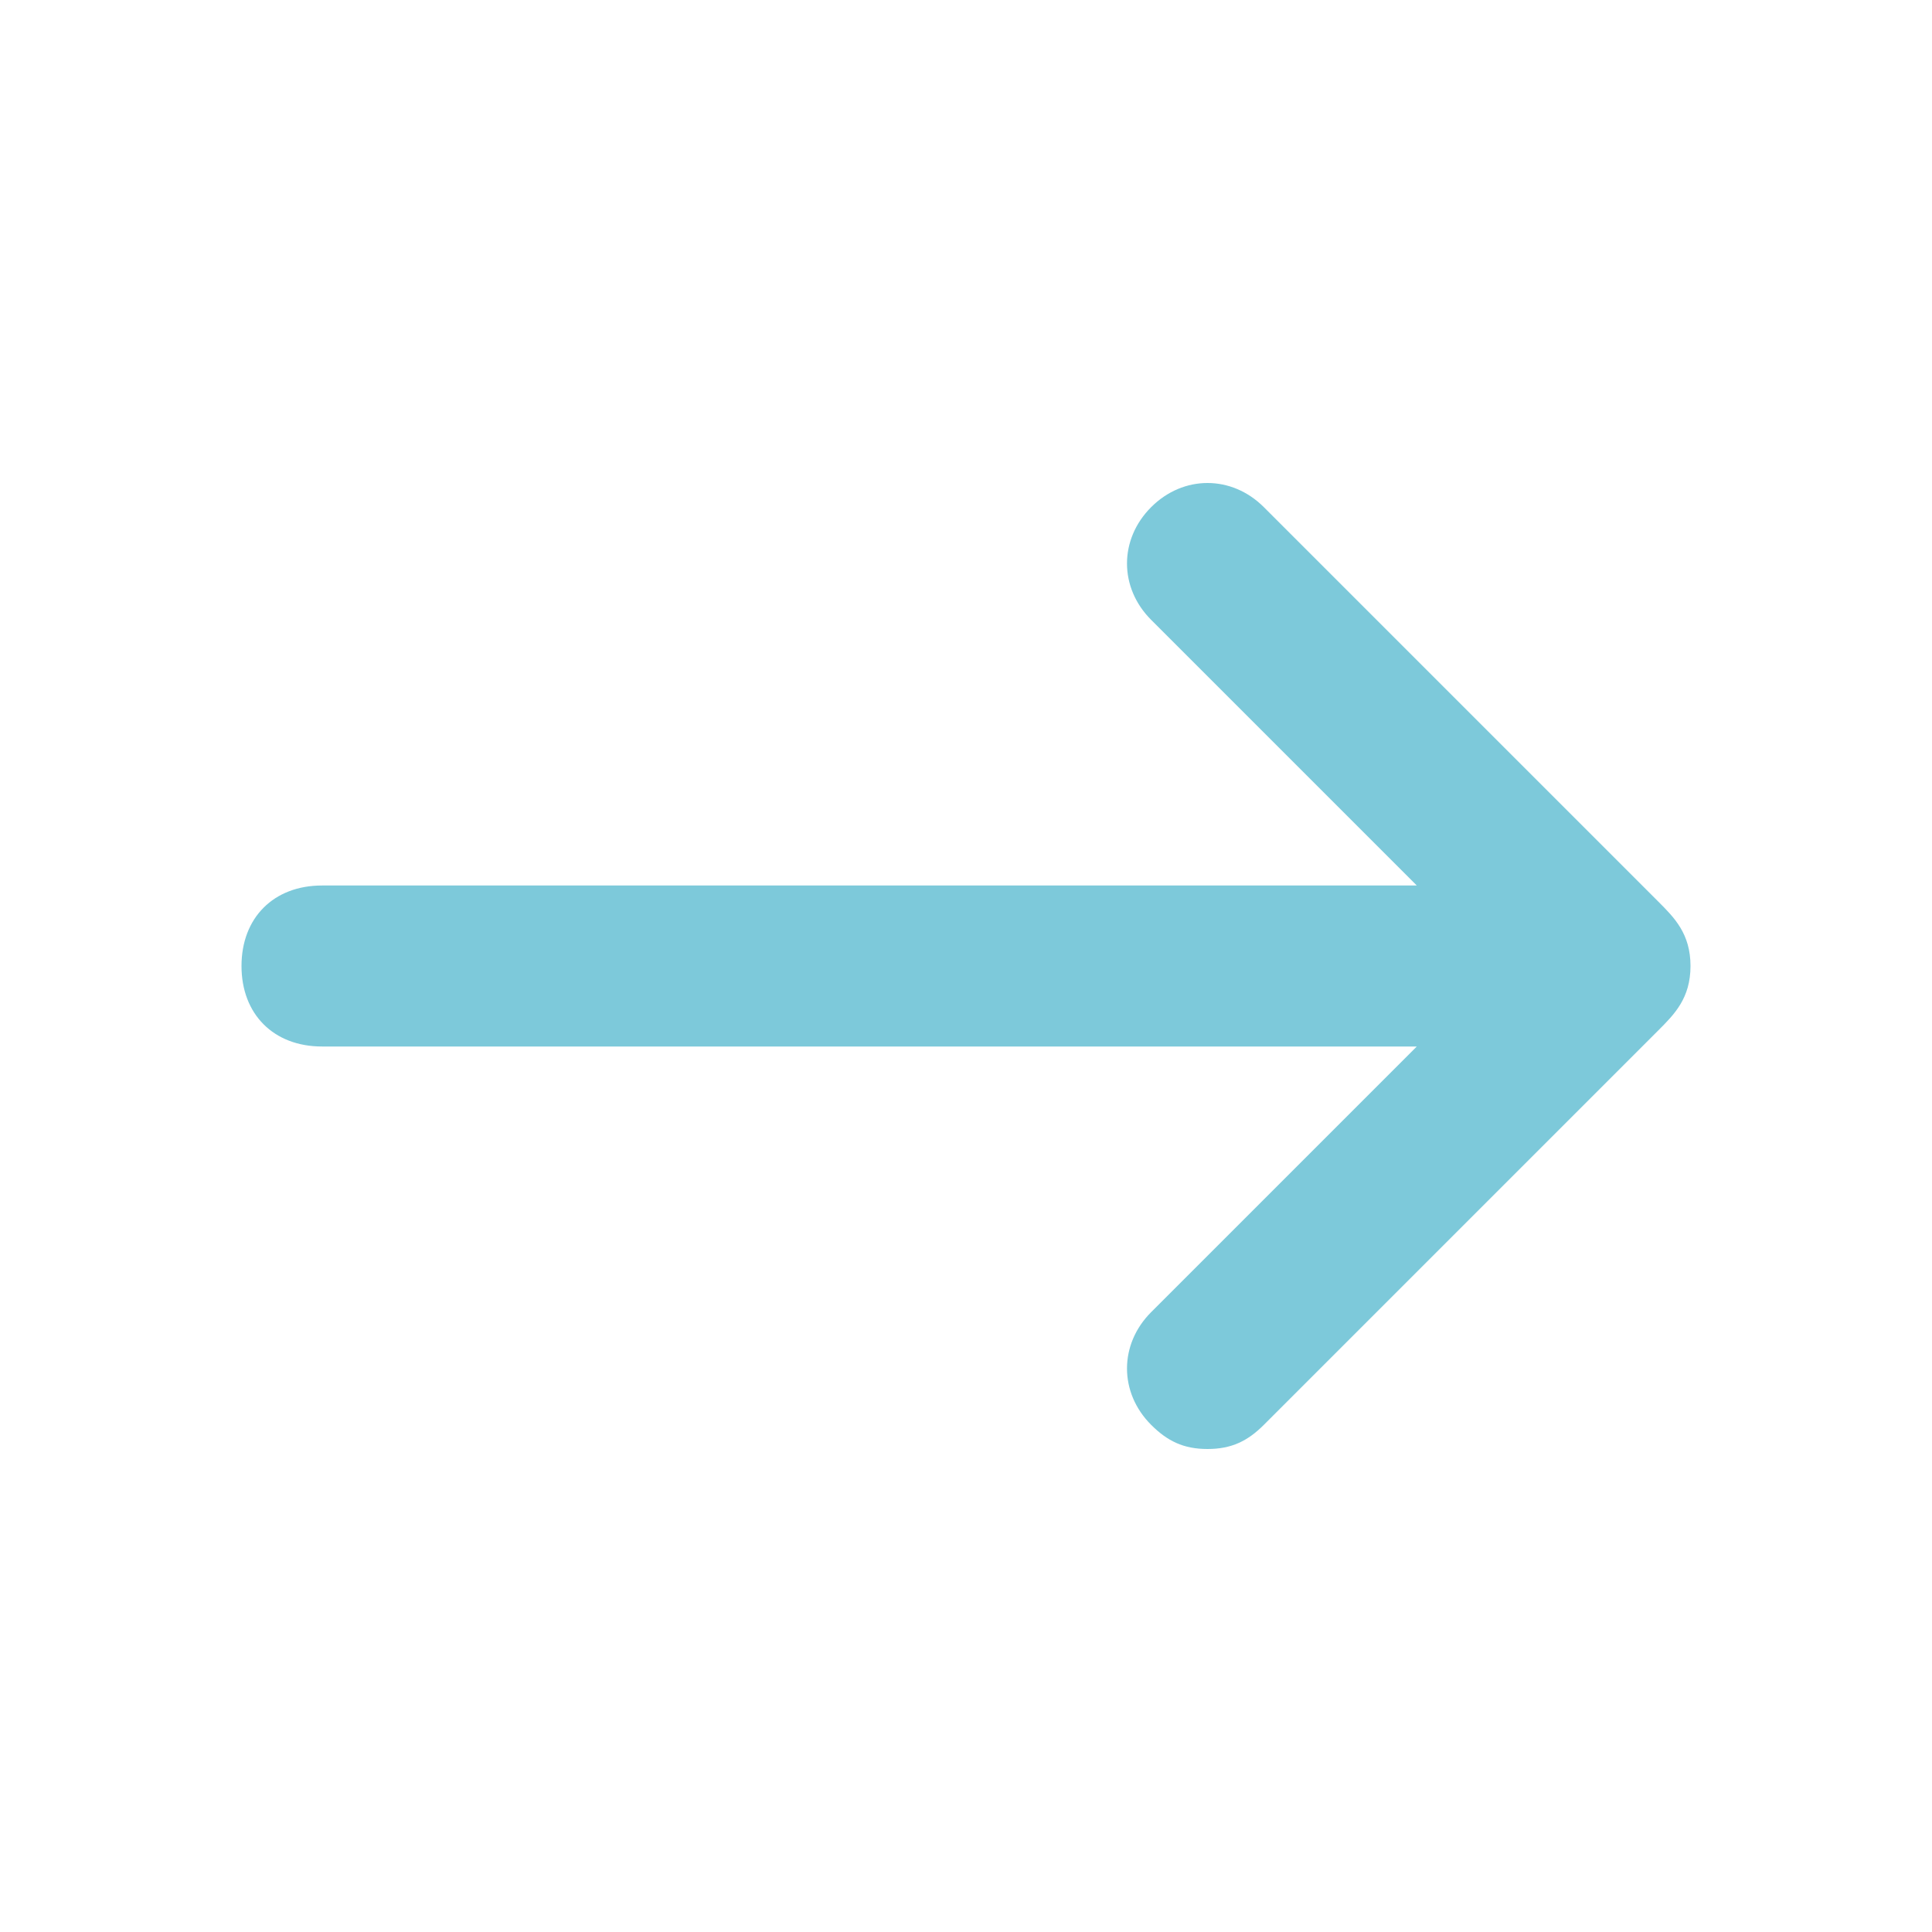
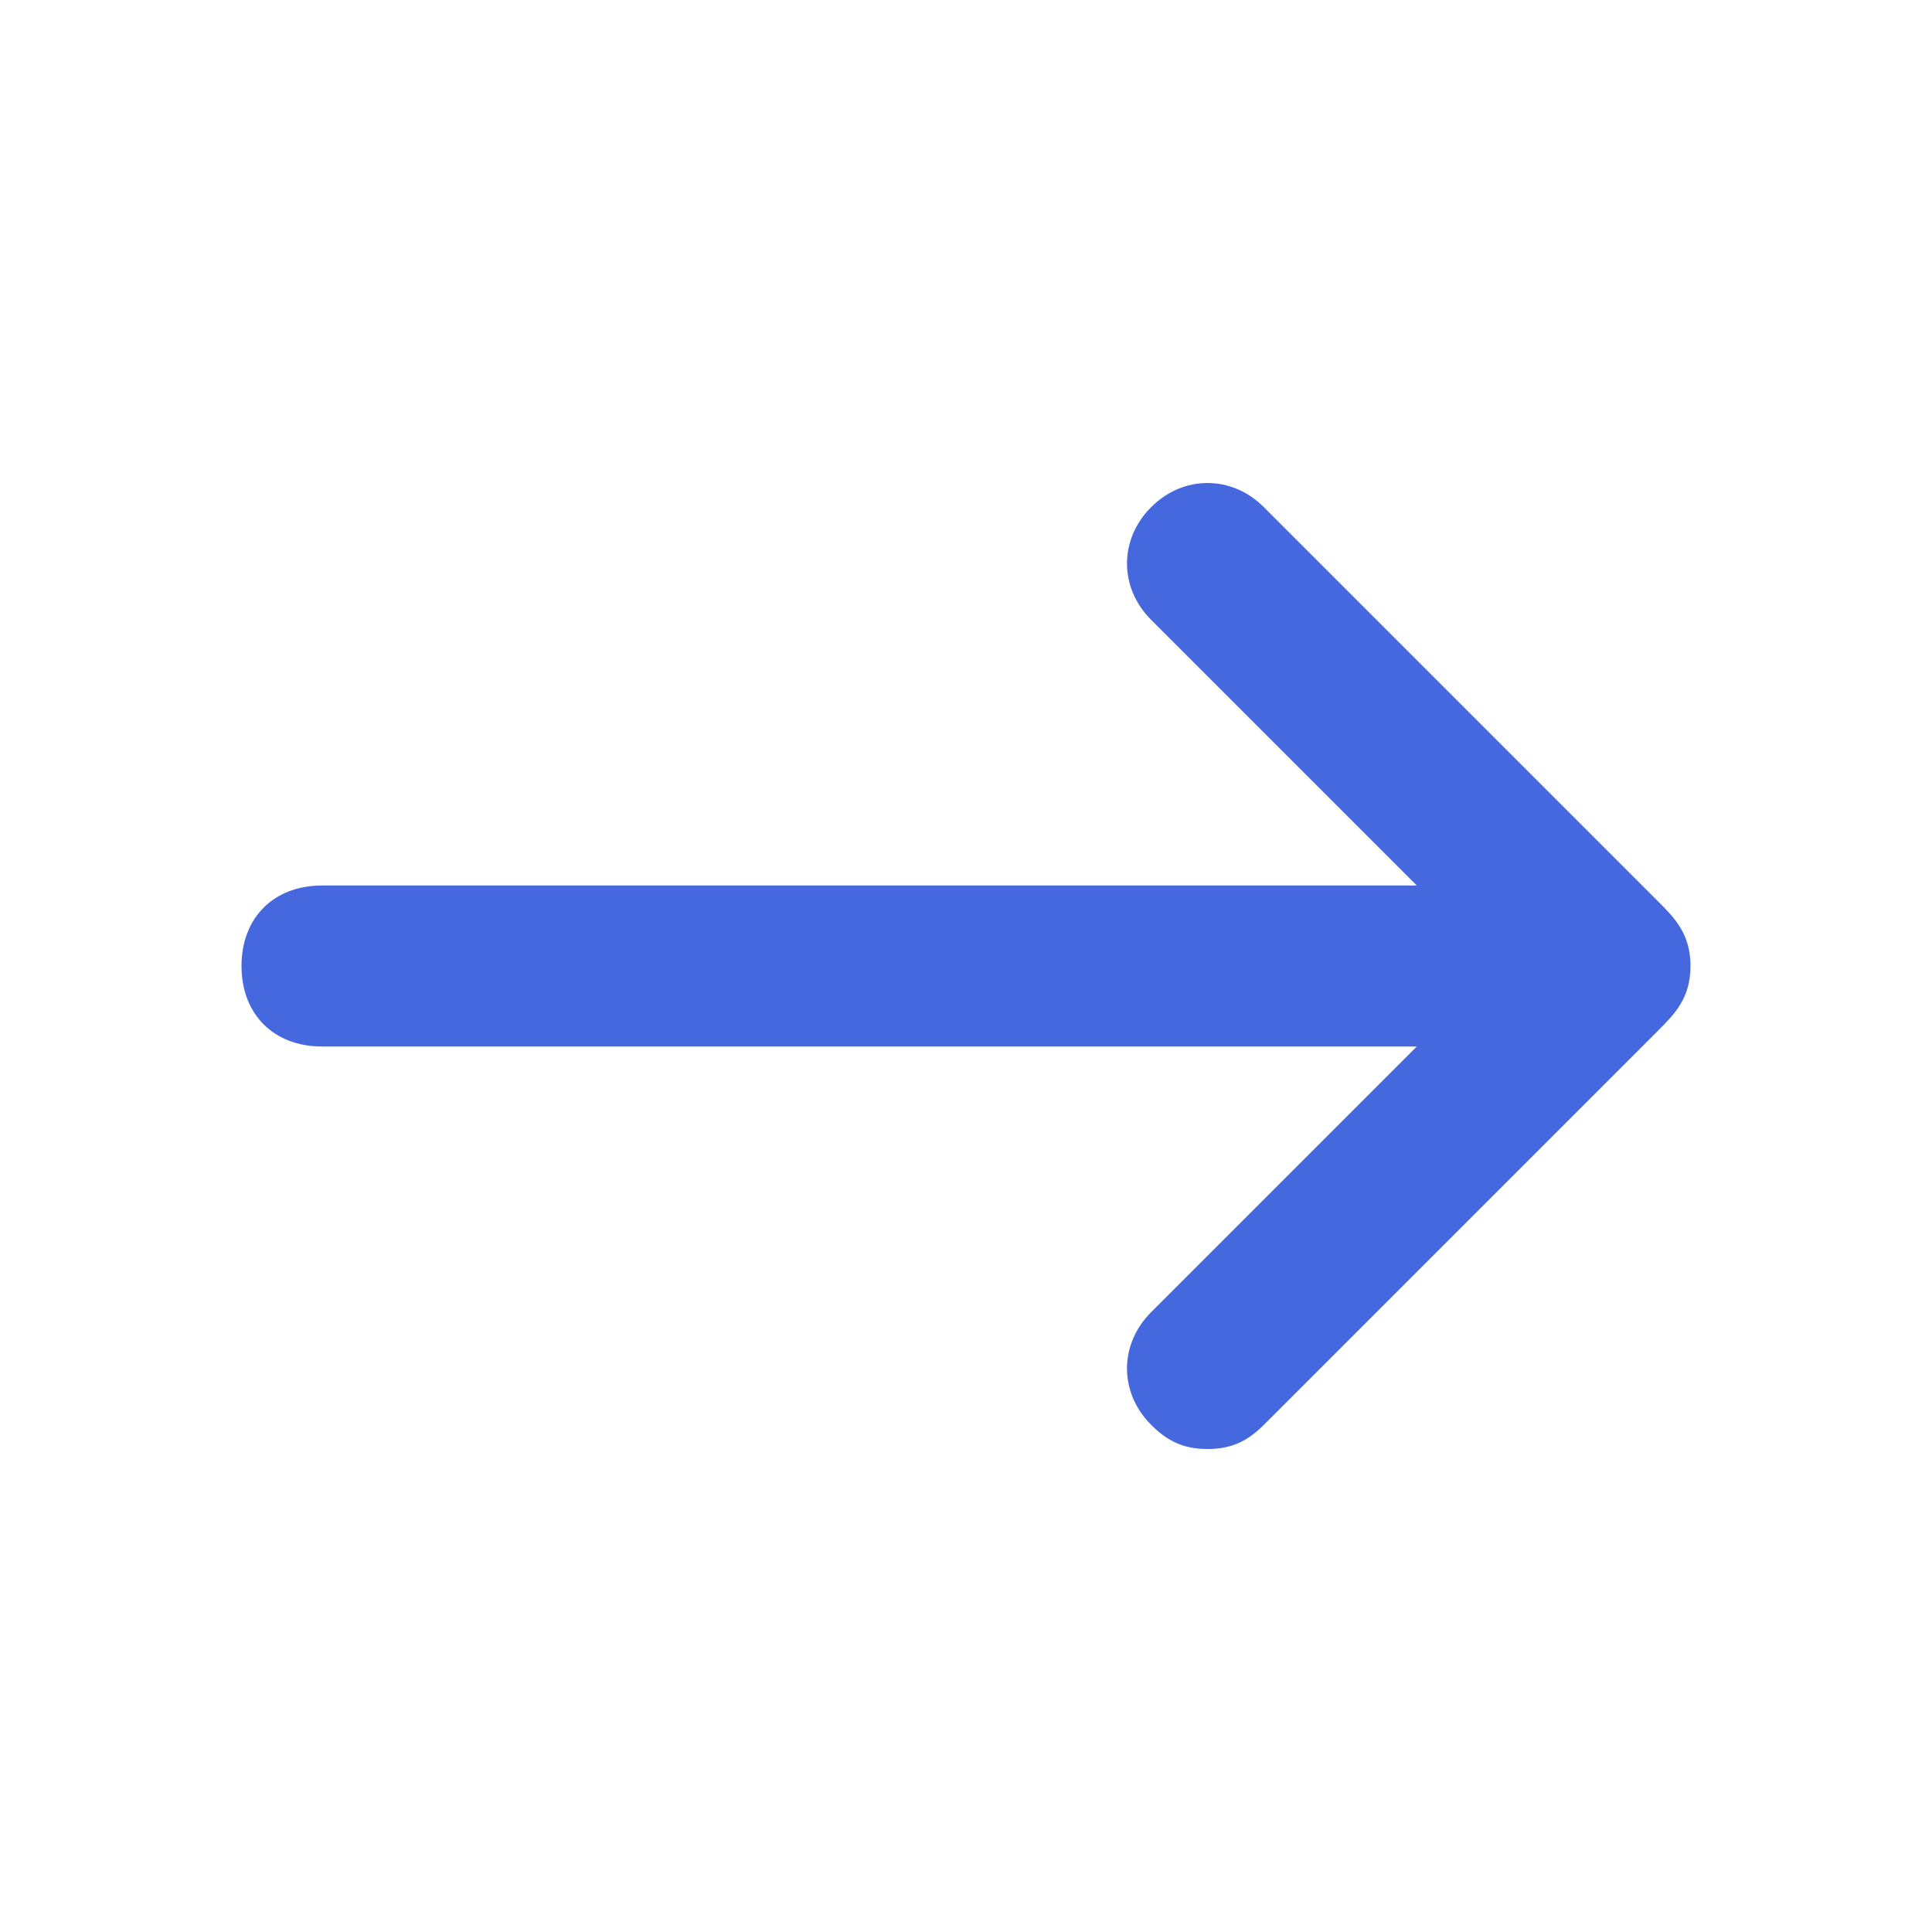
- <svg xmlns="http://www.w3.org/2000/svg" viewBox="0 0 24 24">
-   <path fill="#7DC9DA" d="M21 12c0-.4-.2-.6-.4-.8l-4.9-4.9c-.4-.4-1-.4-1.4 0-.4.4-.4 1 0 1.4l3.3 3.3H4c-.6 0-1 .4-1 1s.4 1 1 1h13.6l-3.3 3.3c-.4.4-.4 1 0 1.4.2.2.4.3.7.3s.5-.1.7-.3l4.9-4.9c.2-.2.4-.4.4-.8z" />
+ <svg xmlns="http://www.w3.org/2000/svg" viewBox="0 0 24 24" style="enable-background:new 0 0 24 24" xml:space="preserve">
+   <path fill="#4668df" d="M21 12c0-.4-.2-.6-.4-.8l-4.9-4.9c-.4-.4-1-.4-1.4 0-.4.4-.4 1 0 1.4l3.3 3.3H4c-.6 0-1 .4-1 1s.4 1 1 1h13.6l-3.3 3.3c-.4.4-.4 1 0 1.4.2.2.4.3.7.3s.5-.1.7-.3l4.9-4.9c.2-.2.4-.4.4-.8z" />
</svg>
